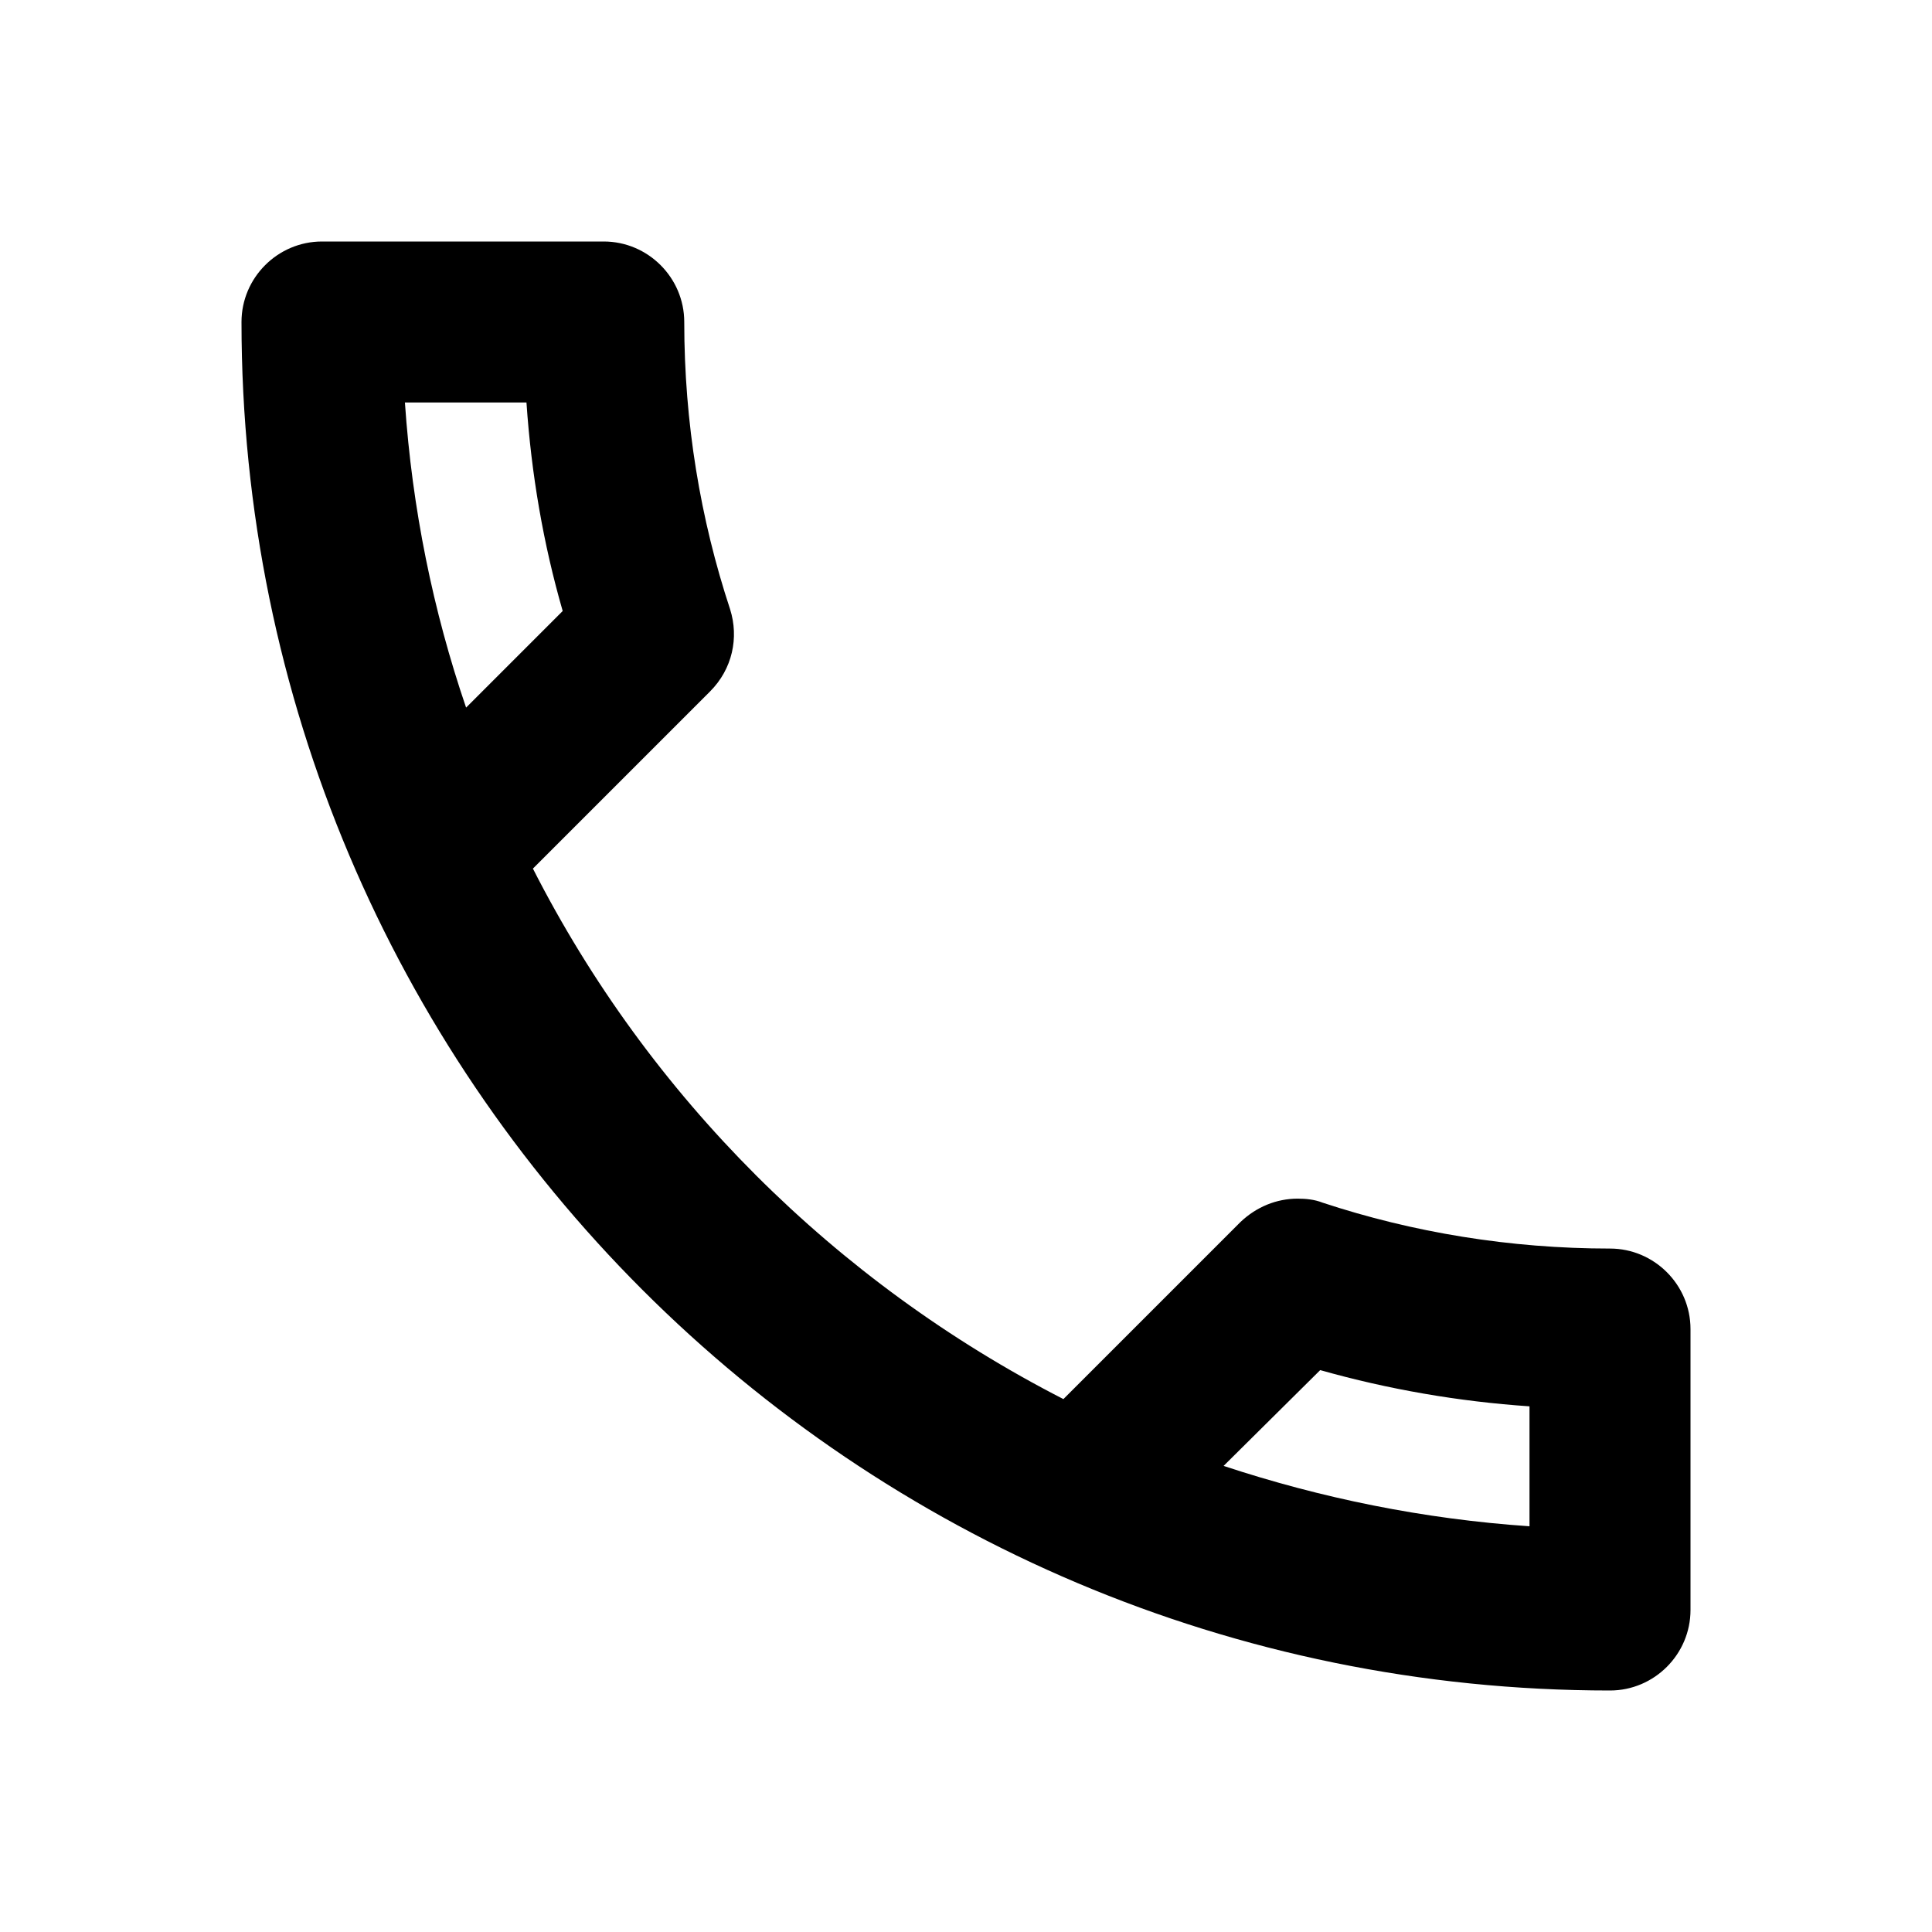
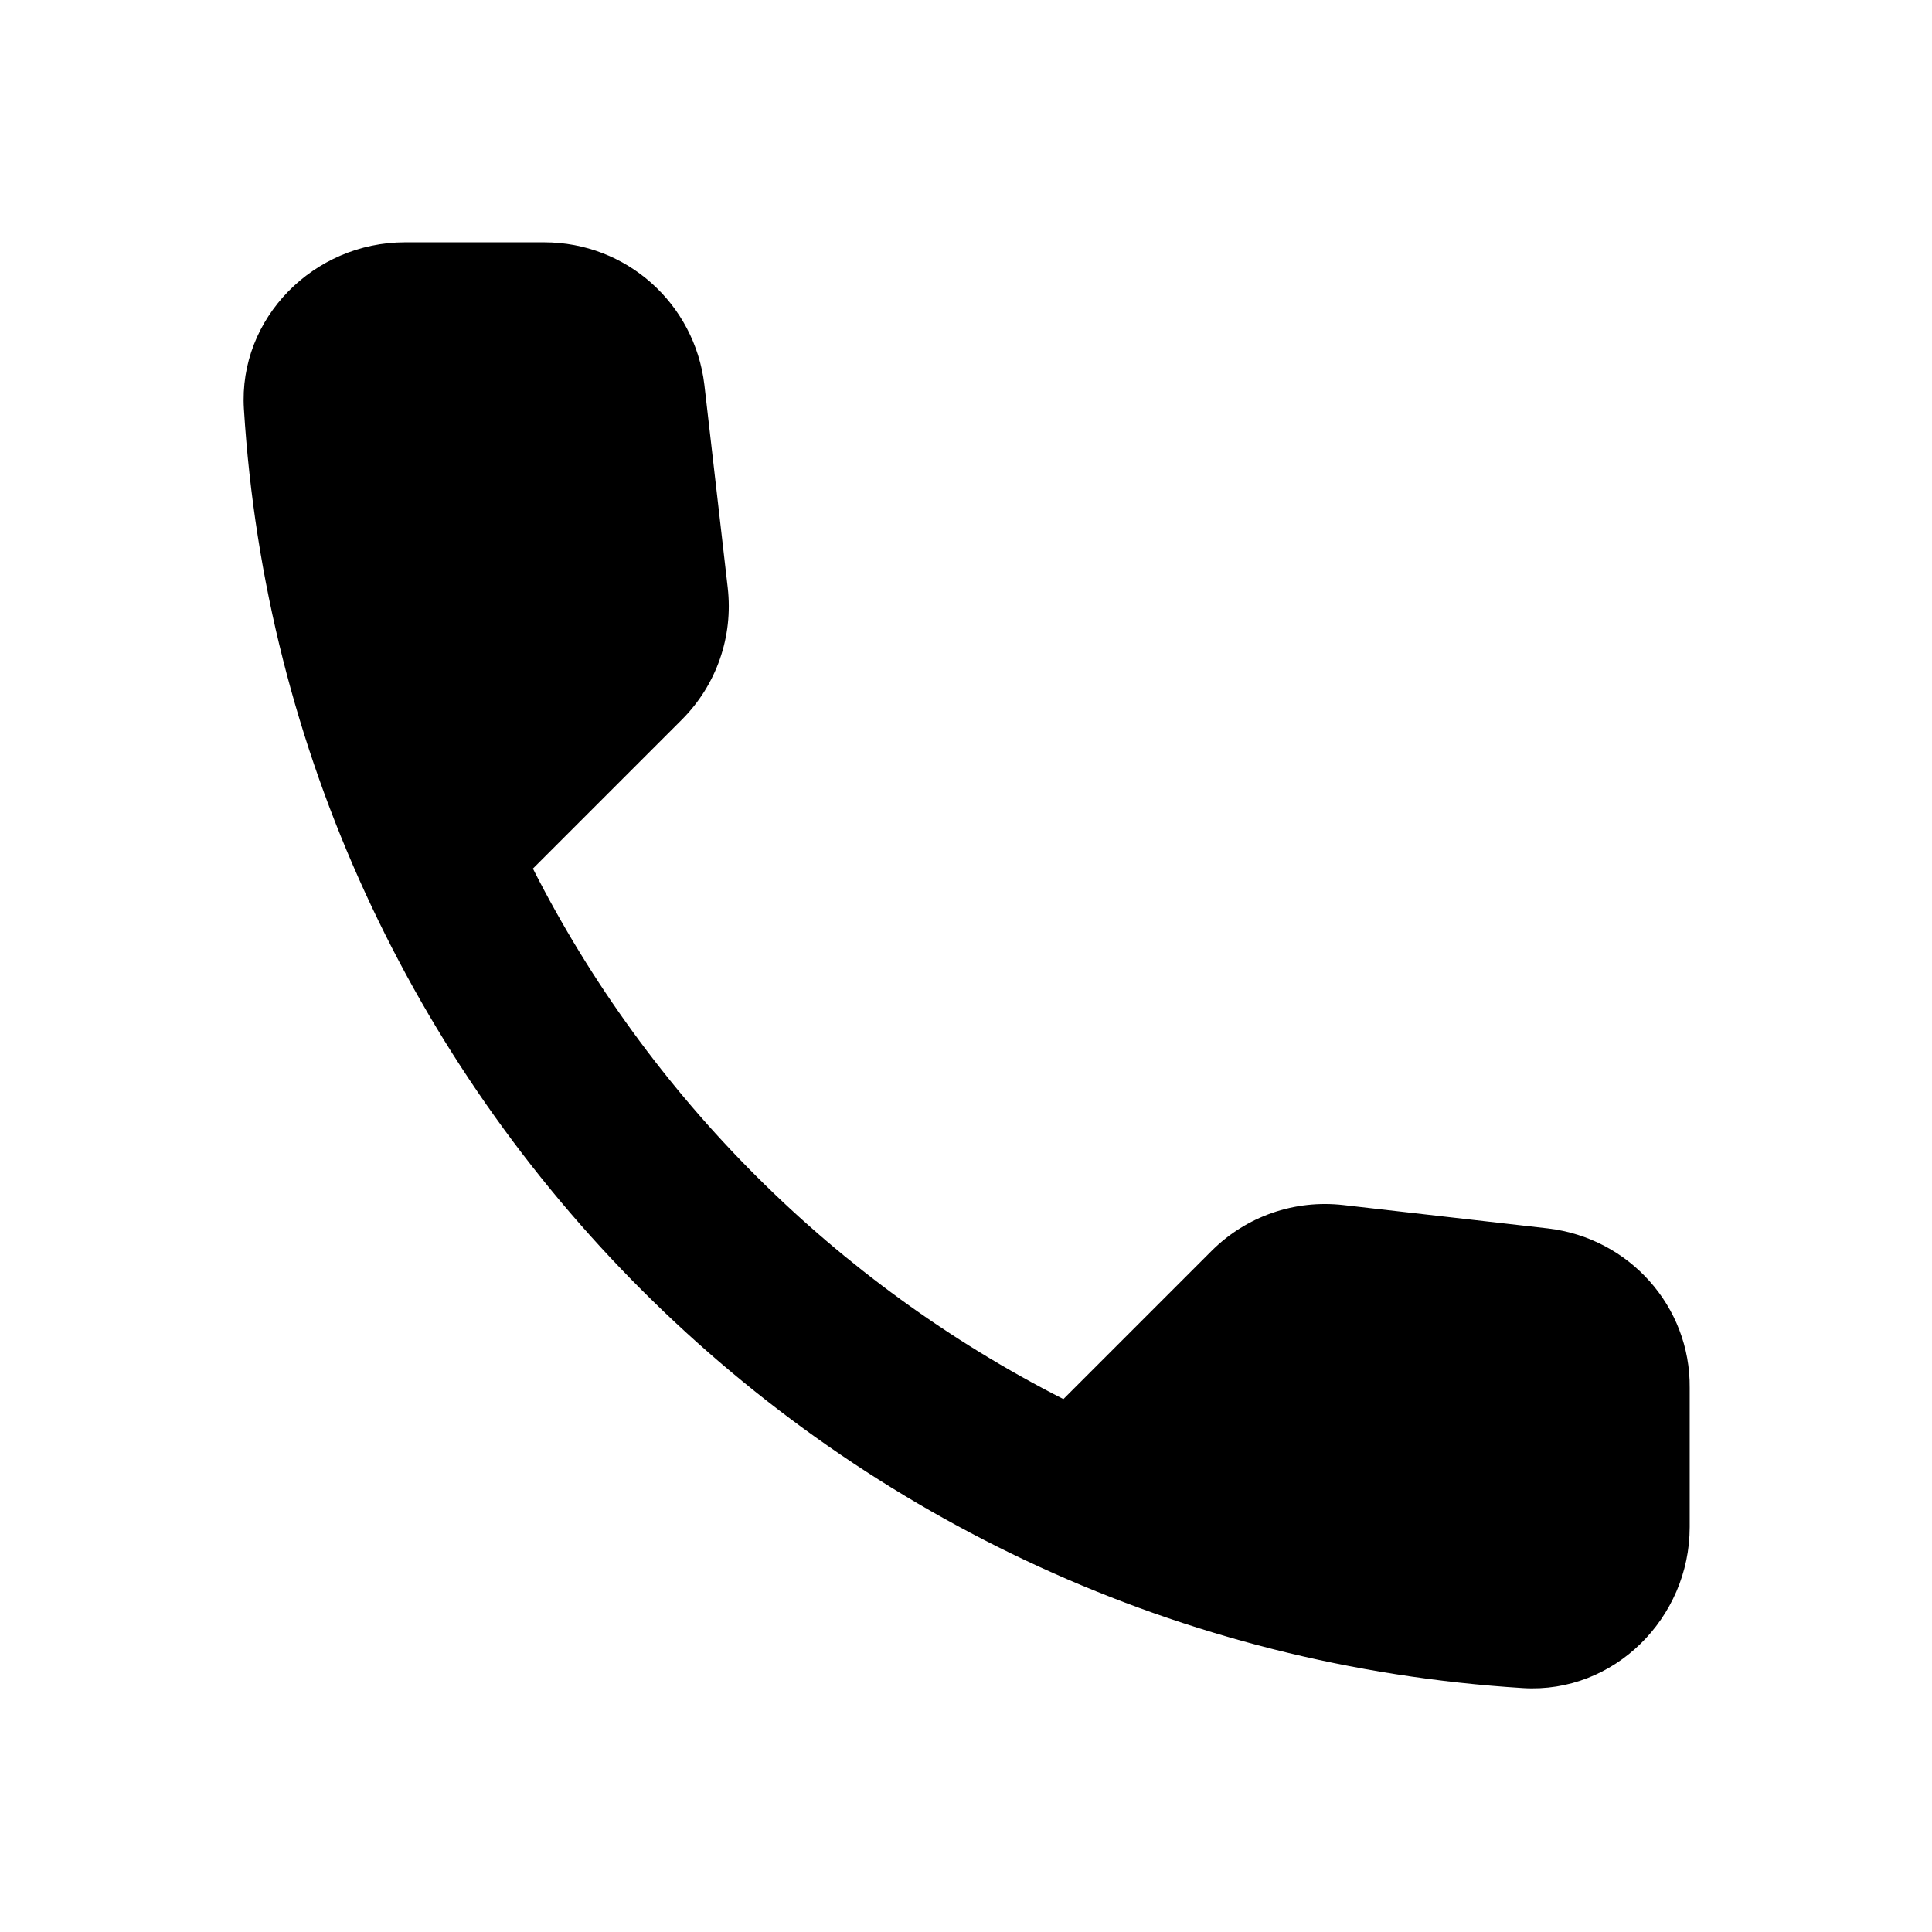
<svg xmlns="http://www.w3.org/2000/svg" version="1.1" x="0px" y="0px" width="24px" height="24px" viewBox="0 0 24 24" enable-background="new 0 0 24 24" xml:space="preserve">
  <g id="Bounding_Boxes">
    <g id="ui_x5F_spec_x5F_header_copy_2">
	</g>
    <path fill="none" d="M0,0h24v24H0V0z" />
  </g>
-   <g id="Outline">
-     <g id="ui_x5F_spec_x5F_header">
+   <g id="Rounded_1_">
+     <g id="ui_x5F_spec_x5F_header_copy_6">
	</g>
-     <path d="M6.54,5C6.6,5.89,6.75,6.76,6.99,7.59l-1.2,1.2C5.38,7.59,5.12,6.32,5.03,5H6.54 M16.4,17.02c0.85,0.24,1.72,0.39,2.6,0.45   v1.49c-1.32-0.09-2.59-0.35-3.8-0.75L16.4,17.02 M7.5,3H4C3.45,3,3,3.45,3,4c0,9.39,7.61,17,17,17c0.55,0,1-0.45,1-1v-3.49   c0-0.55-0.45-1-1-1c-1.24,0-2.45-0.2-3.57-0.57c-0.1-0.04-0.21-0.05-0.31-0.05c-0.26,0-0.51,0.1-0.71,0.29l-2.2,2.2   c-2.83-1.45-5.15-3.76-6.59-6.59l2.2-2.2C9.1,8.31,9.18,7.92,9.07,7.57C8.7,6.45,8.5,5.25,8.5,4C8.5,3.45,8.05,3,7.5,3L7.5,3z" />
+     <path d="M19.23,15.26l-2.54-0.29c-0.61-0.07-1.21,0.14-1.64,0.57l-1.84,1.84c-2.83-1.44-5.15-3.75-6.59-6.59l1.85-1.85   C8.9,8.51,9.11,7.91,9.04,7.3L8.75,4.78C8.63,3.77,7.78,3.01,6.76,3.01l-1.73,0c-1.13,0-2.07,0.94-2,2.07   c0.53,8.54,7.36,15.36,15.89,15.89c1.13,0.07,2.07-0.87,2.07-2l0-1.73C21,16.23,20.24,15.38,19.23,15.26z" />
  </g>
</svg>
